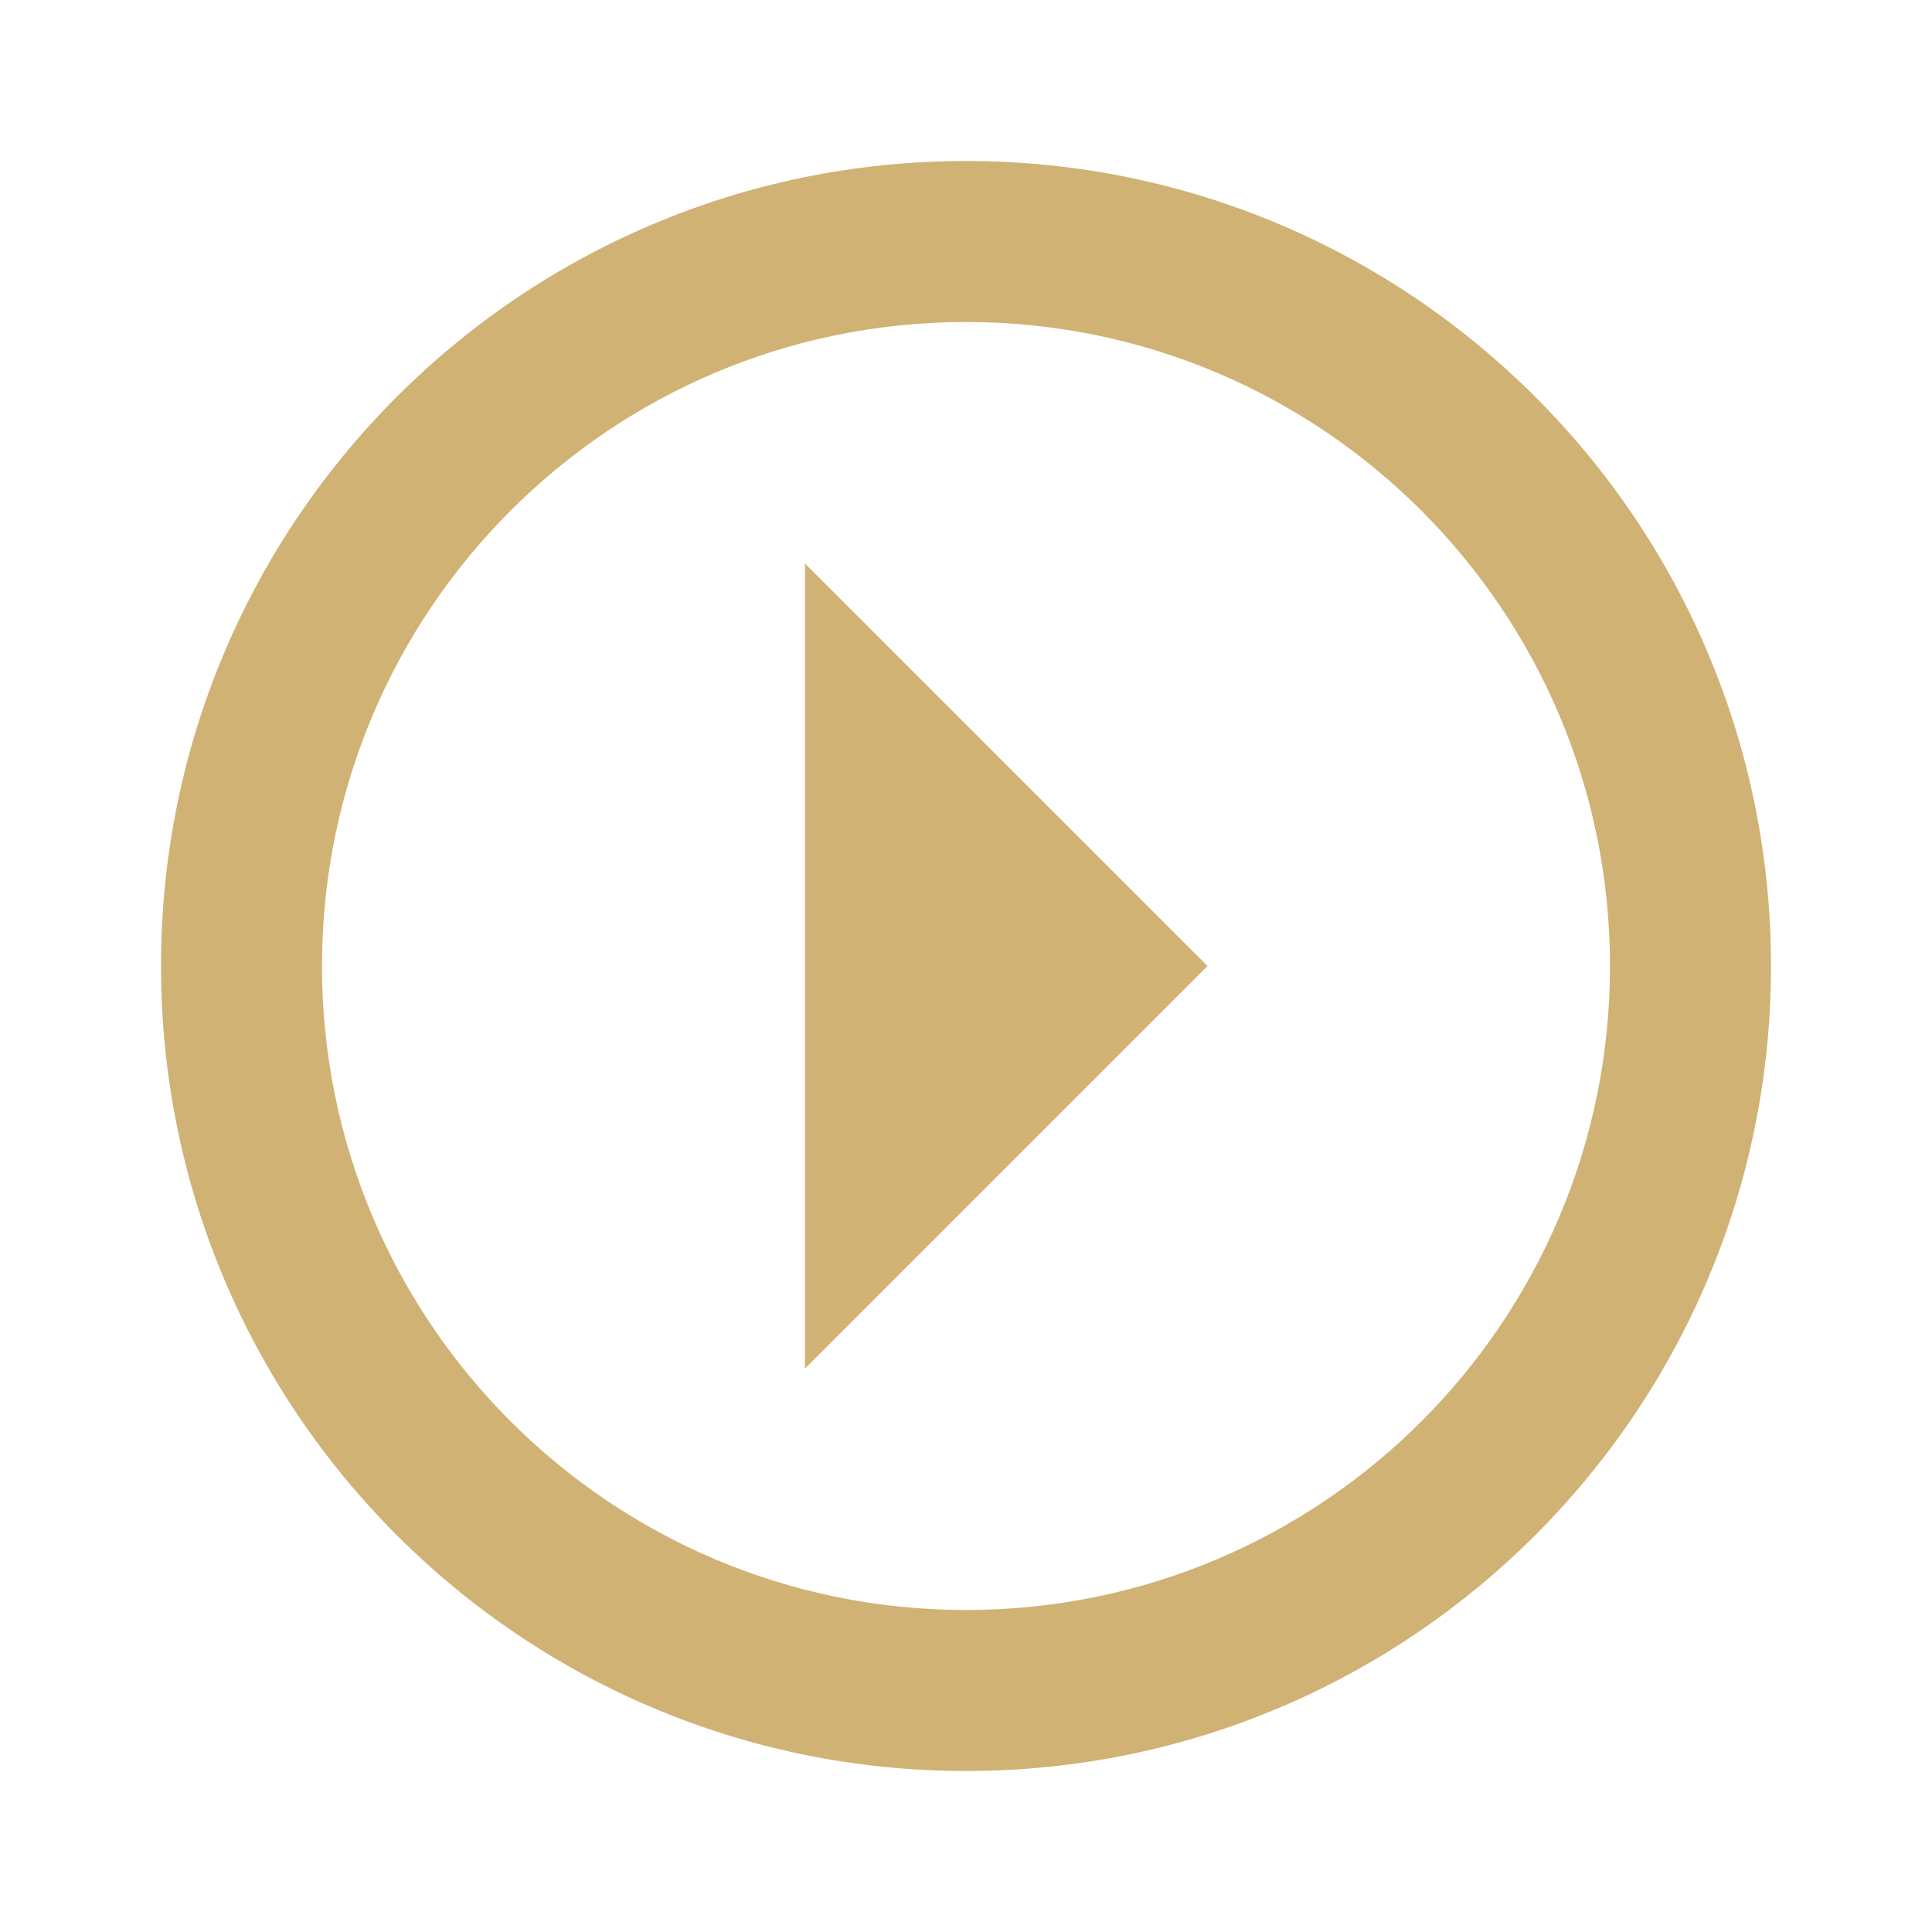
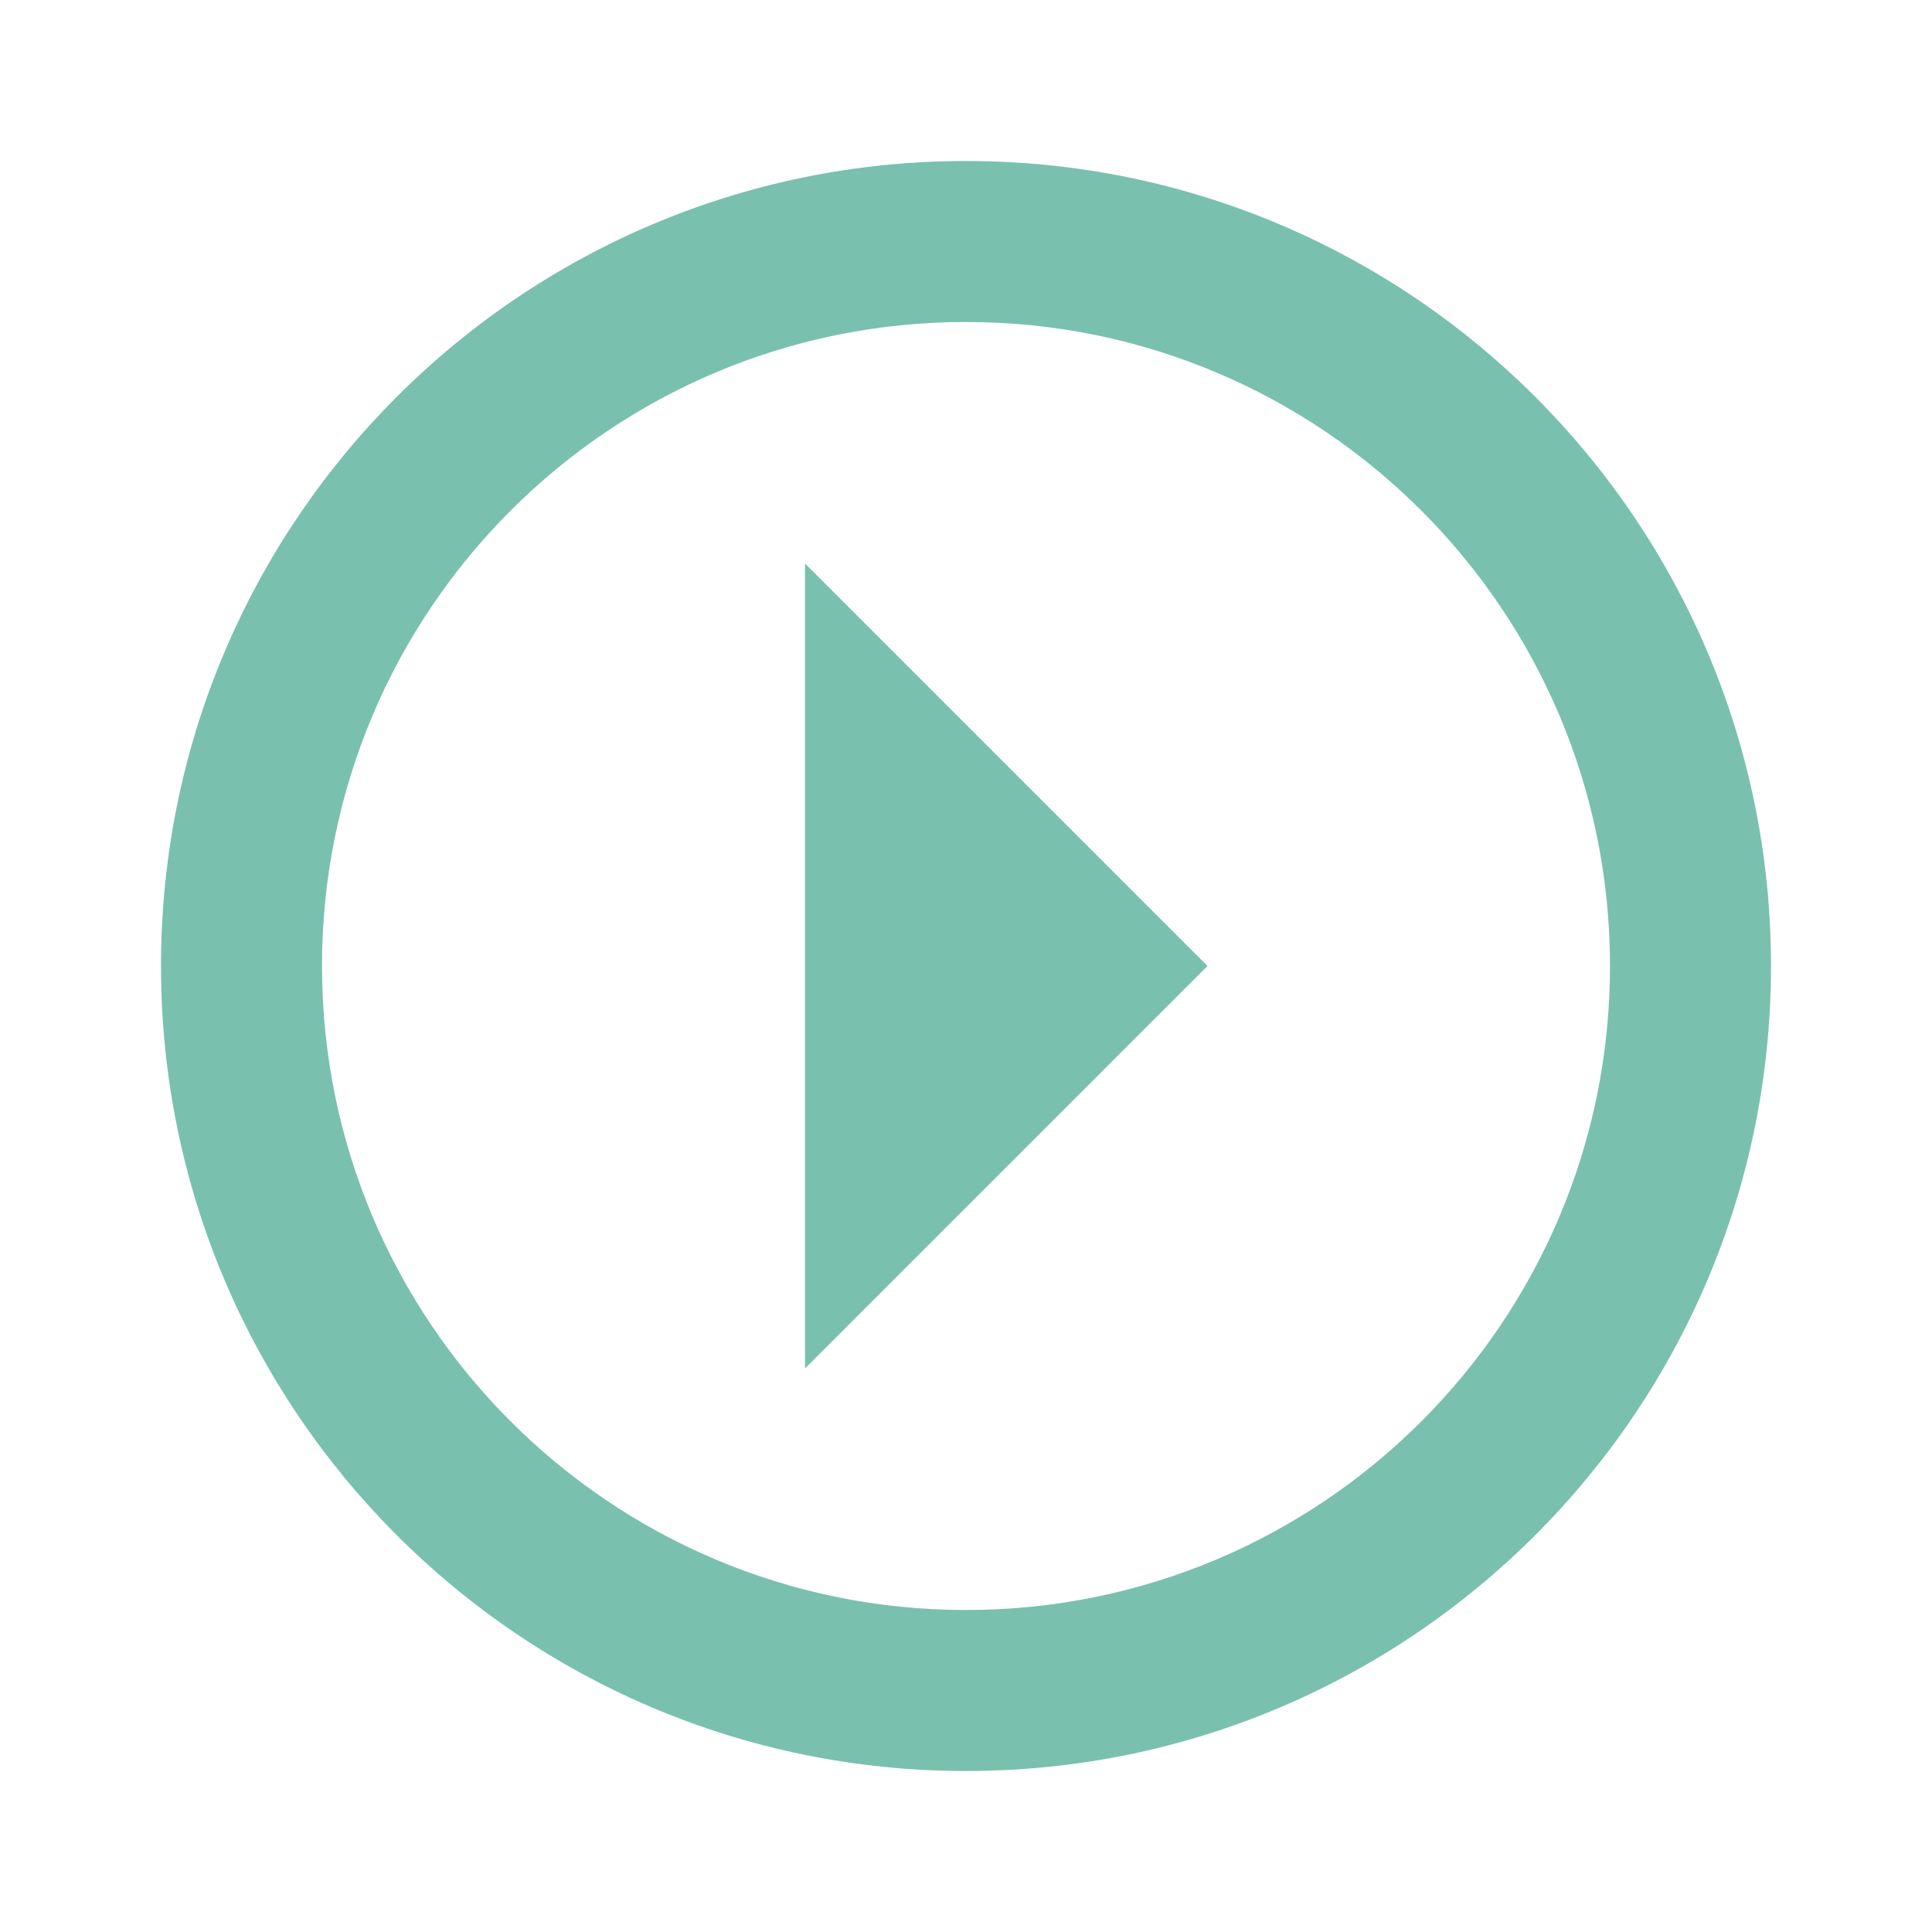
<svg xmlns="http://www.w3.org/2000/svg" viewBox="0 0 24 24">
-   <path fill="#d0b274" d="M2,12A10,10 0 0,0 12,22A10,10 0 0,0 22,12A10,10 0 0,0 12,2A10,10 0 0,0 2,12M4,12A8,8 0 0,1 12,4A8,8 0 0,1 20,12A8,8 0 0,1 12,20A8,8 0 0,1 4,12M10,17L15,12L10,7V17Z" />
+   <path fill="#7ac0af" d="M2,12A10,10 0 0,0 12,22A10,10 0 0,0 22,12A10,10 0 0,0 12,2A10,10 0 0,0 2,12M4,12A8,8 0 0,1 12,4A8,8 0 0,1 20,12A8,8 0 0,1 12,20A8,8 0 0,1 4,12M10,17L15,12L10,7V17Z" />
</svg>
